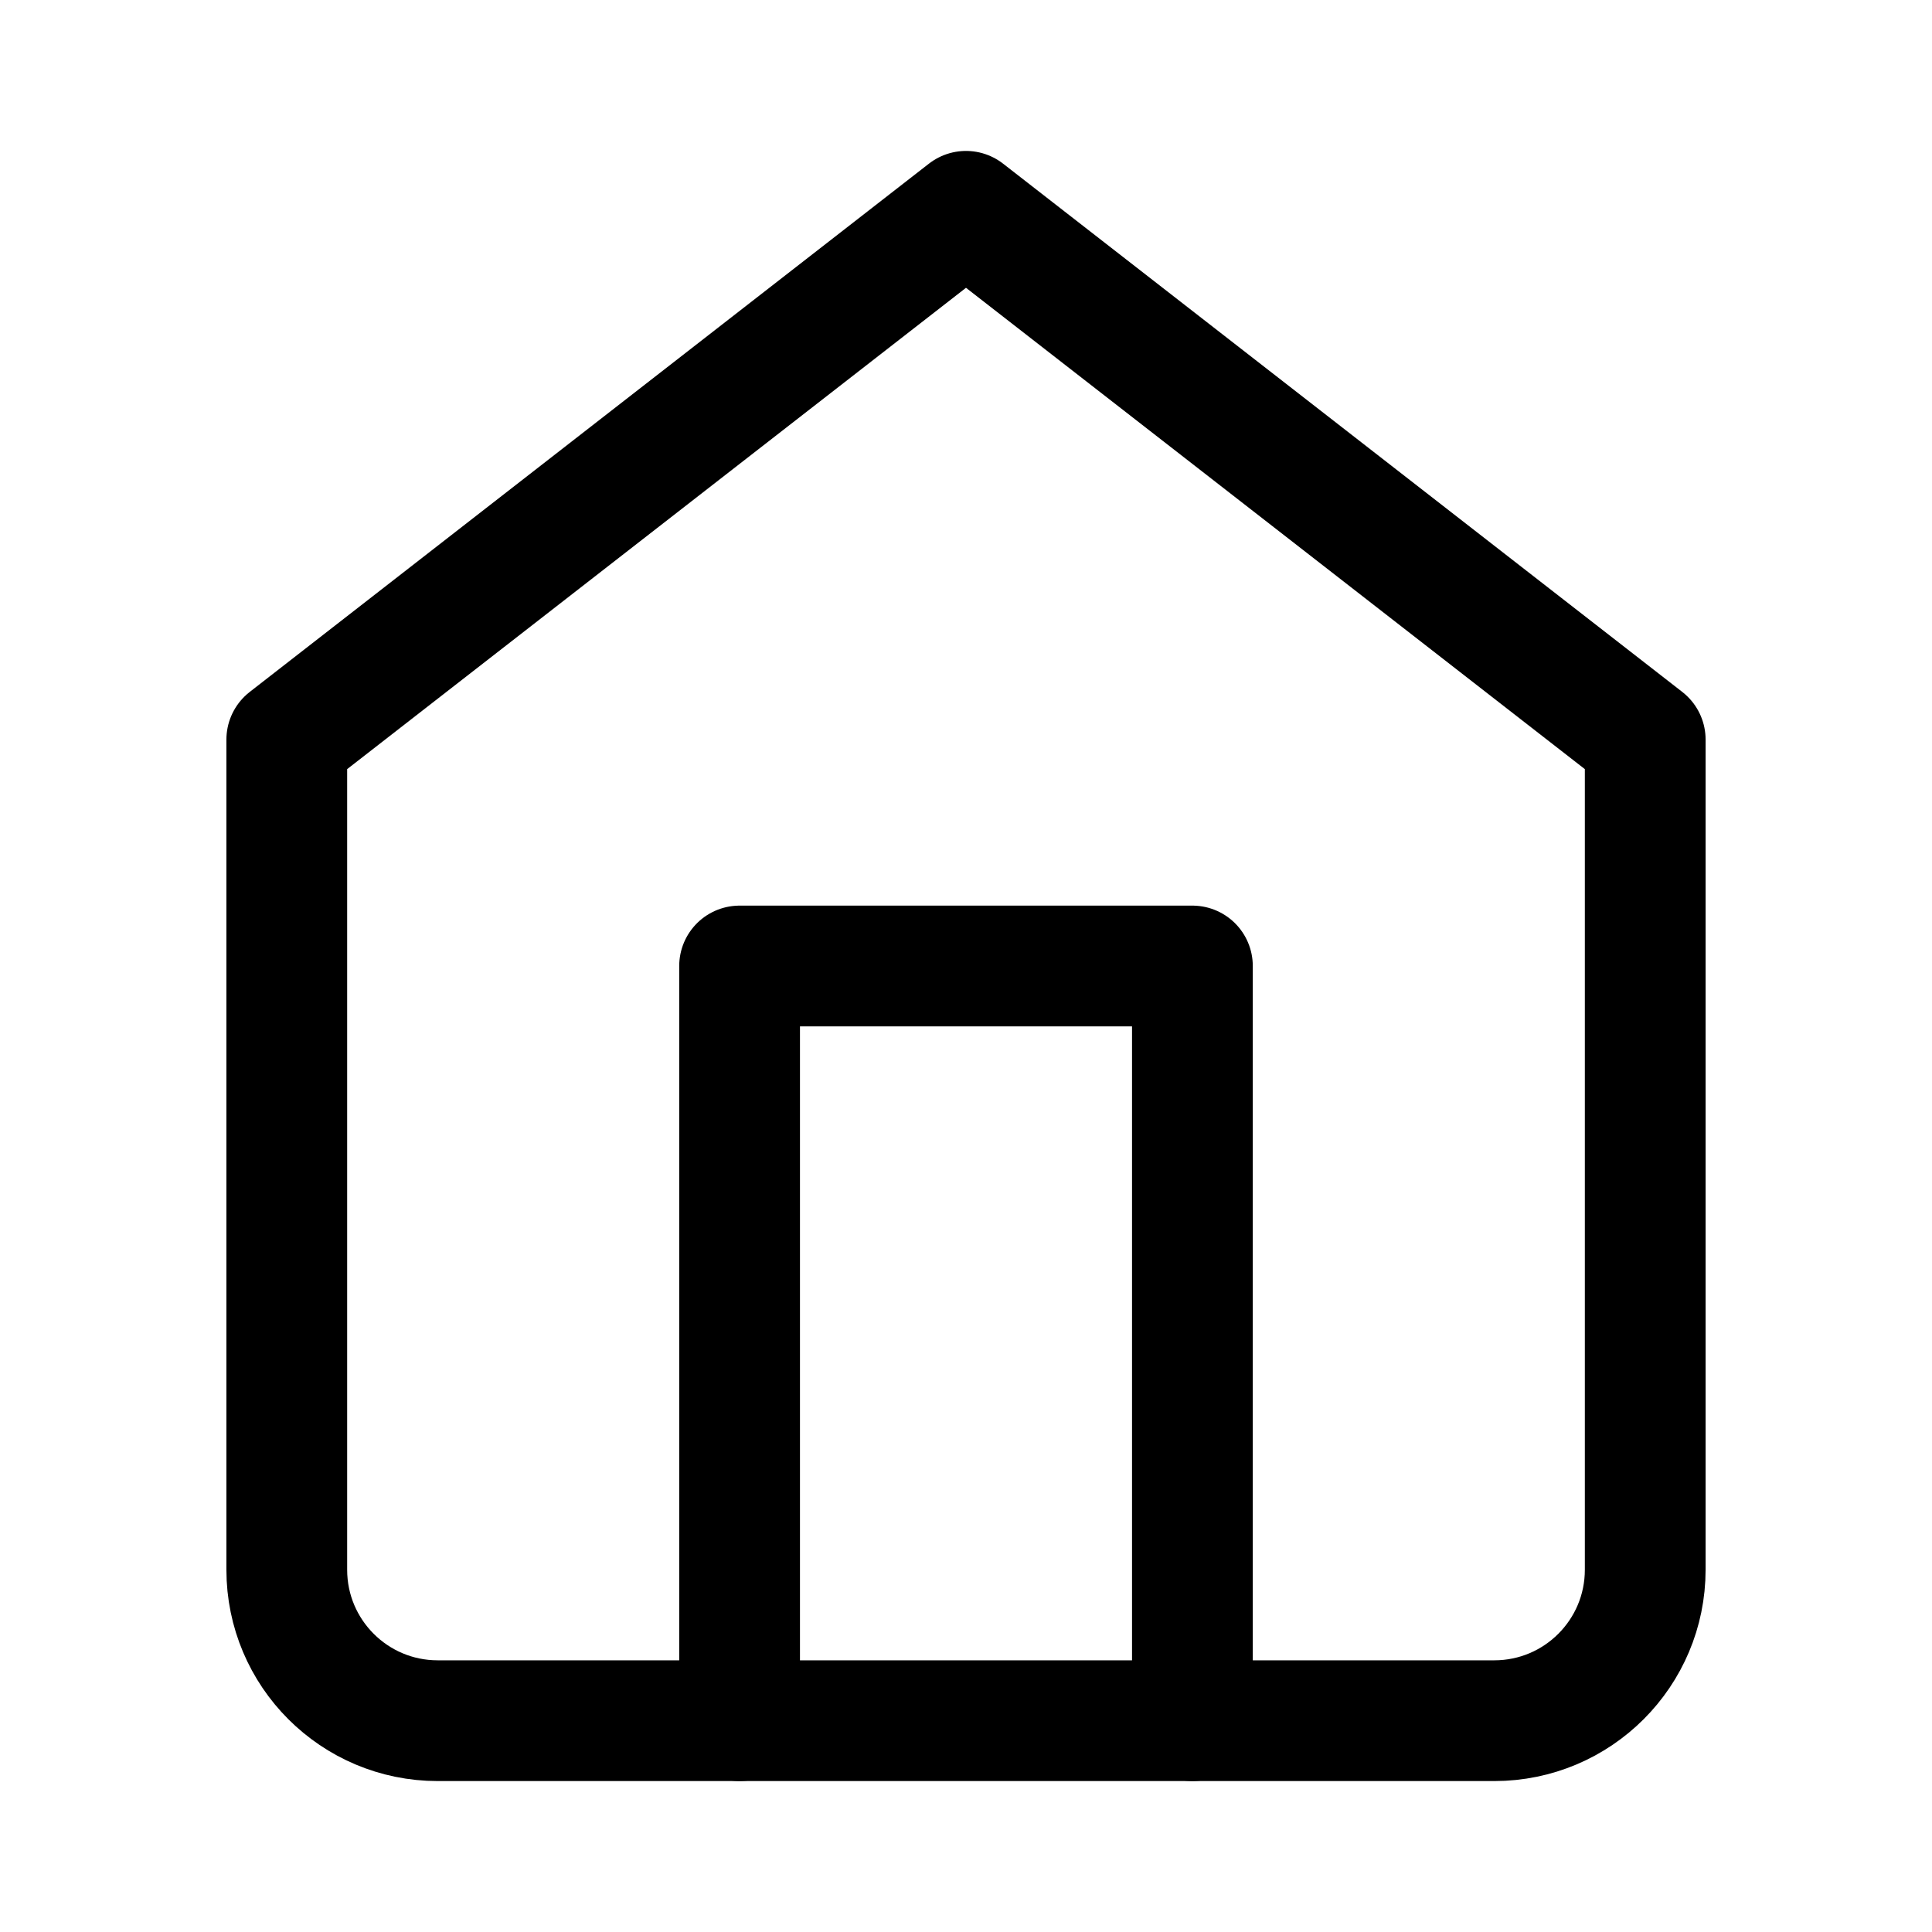
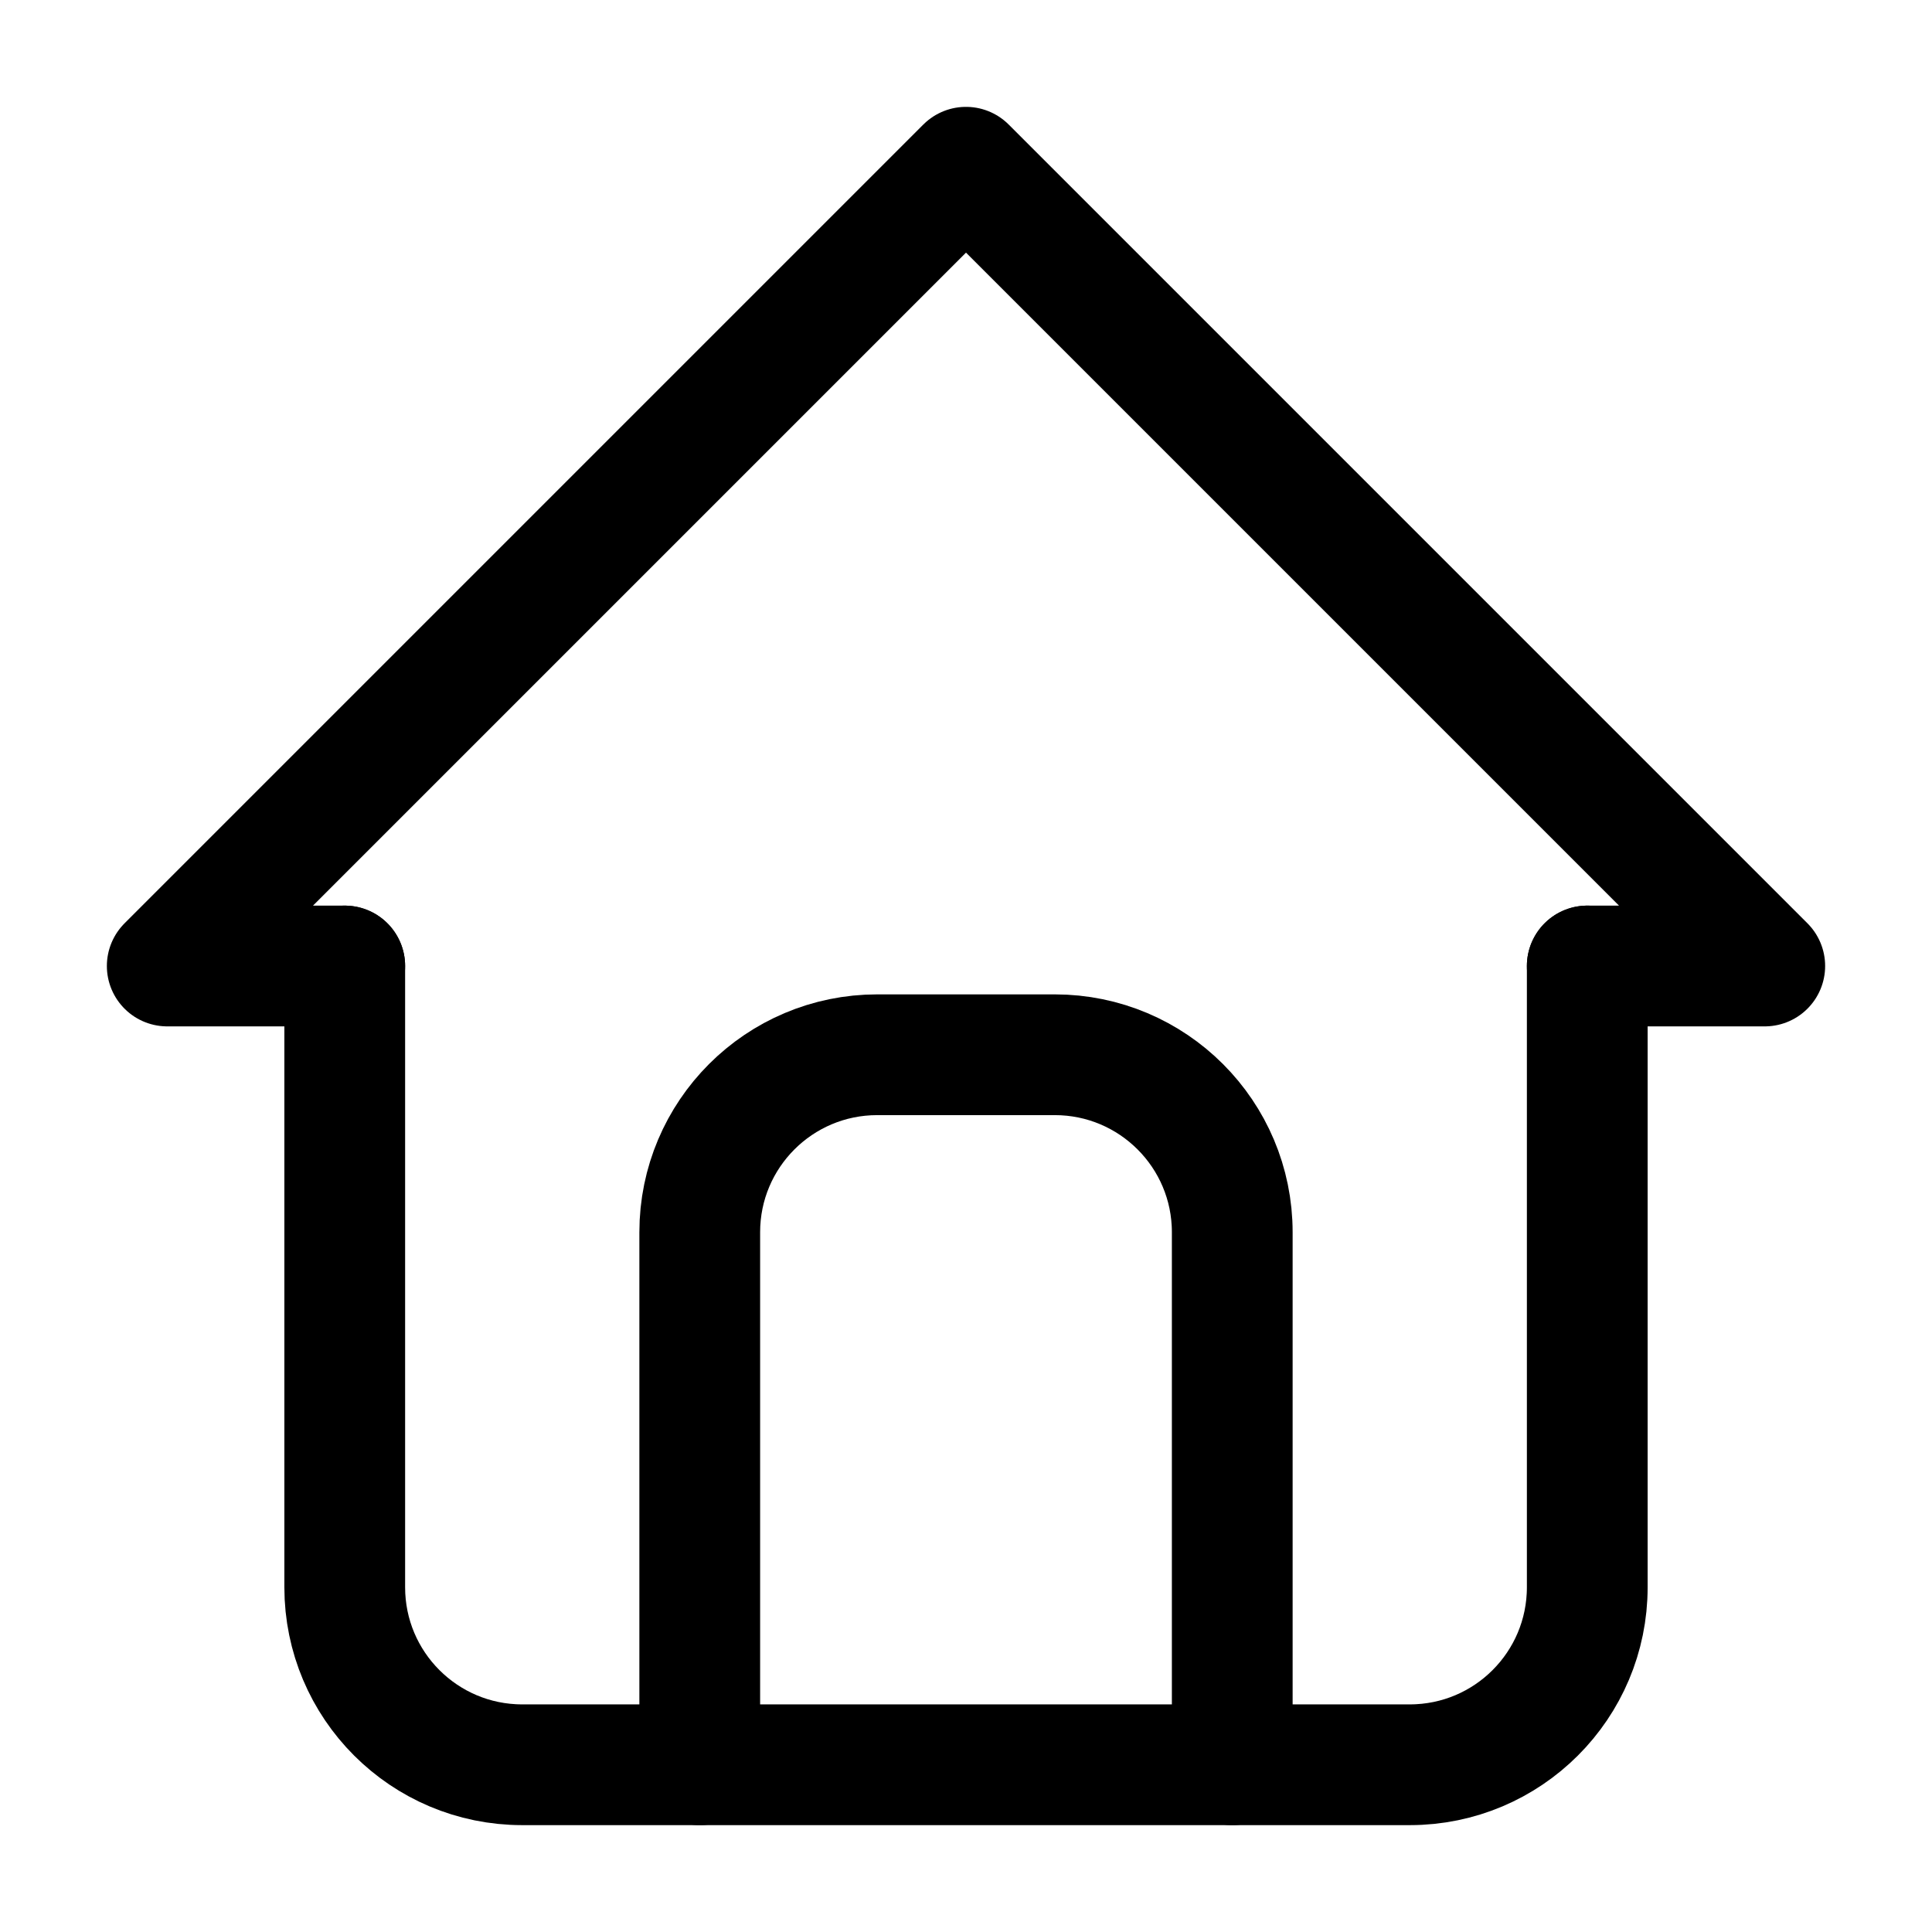
- <svg xmlns="http://www.w3.org/2000/svg" viewBox="-0.5 -0.5 16 16" fill="none" stroke="#000000" stroke-linecap="round" stroke-linejoin="round" id="Home--Streamline-Lucide.svg" height="16" width="16">
-   <path d="m1.875 5.625 5.625 -4.375 5.625 4.375v6.875a1.25 1.25 0 0 1 -1.25 1.25H3.125a1.25 1.25 0 0 1 -1.25 -1.25z" stroke-width="1" />
-   <path d="m5.625 13.75 0 -6.25 3.75 0 0 6.25" stroke-width="1" />
+ <svg xmlns="http://www.w3.org/2000/svg" viewBox="-0.5 -0.5 16 16" fill="none" stroke="#000000" stroke-linecap="round" stroke-linejoin="round" id="Home--Streamline-Tabler.svg" height="16" width="16">
+   <path d="M2.355 7.5H0.885L7.5 0.885L14.115 7.5H12.645" stroke-width="1" />
+   <path d="M2.355 7.5V12.645C2.355 13.457 3.013 14.115 3.825 14.115H11.175C11.987 14.115 12.645 13.457 12.645 12.645V7.5" stroke-width="1" />
+   <path d="M5.295 14.115V9.705C5.295 8.893 5.953 8.235 6.765 8.235H8.235C9.047 8.235 9.705 8.893 9.705 9.705V14.115" stroke-width="1" />
</svg>
